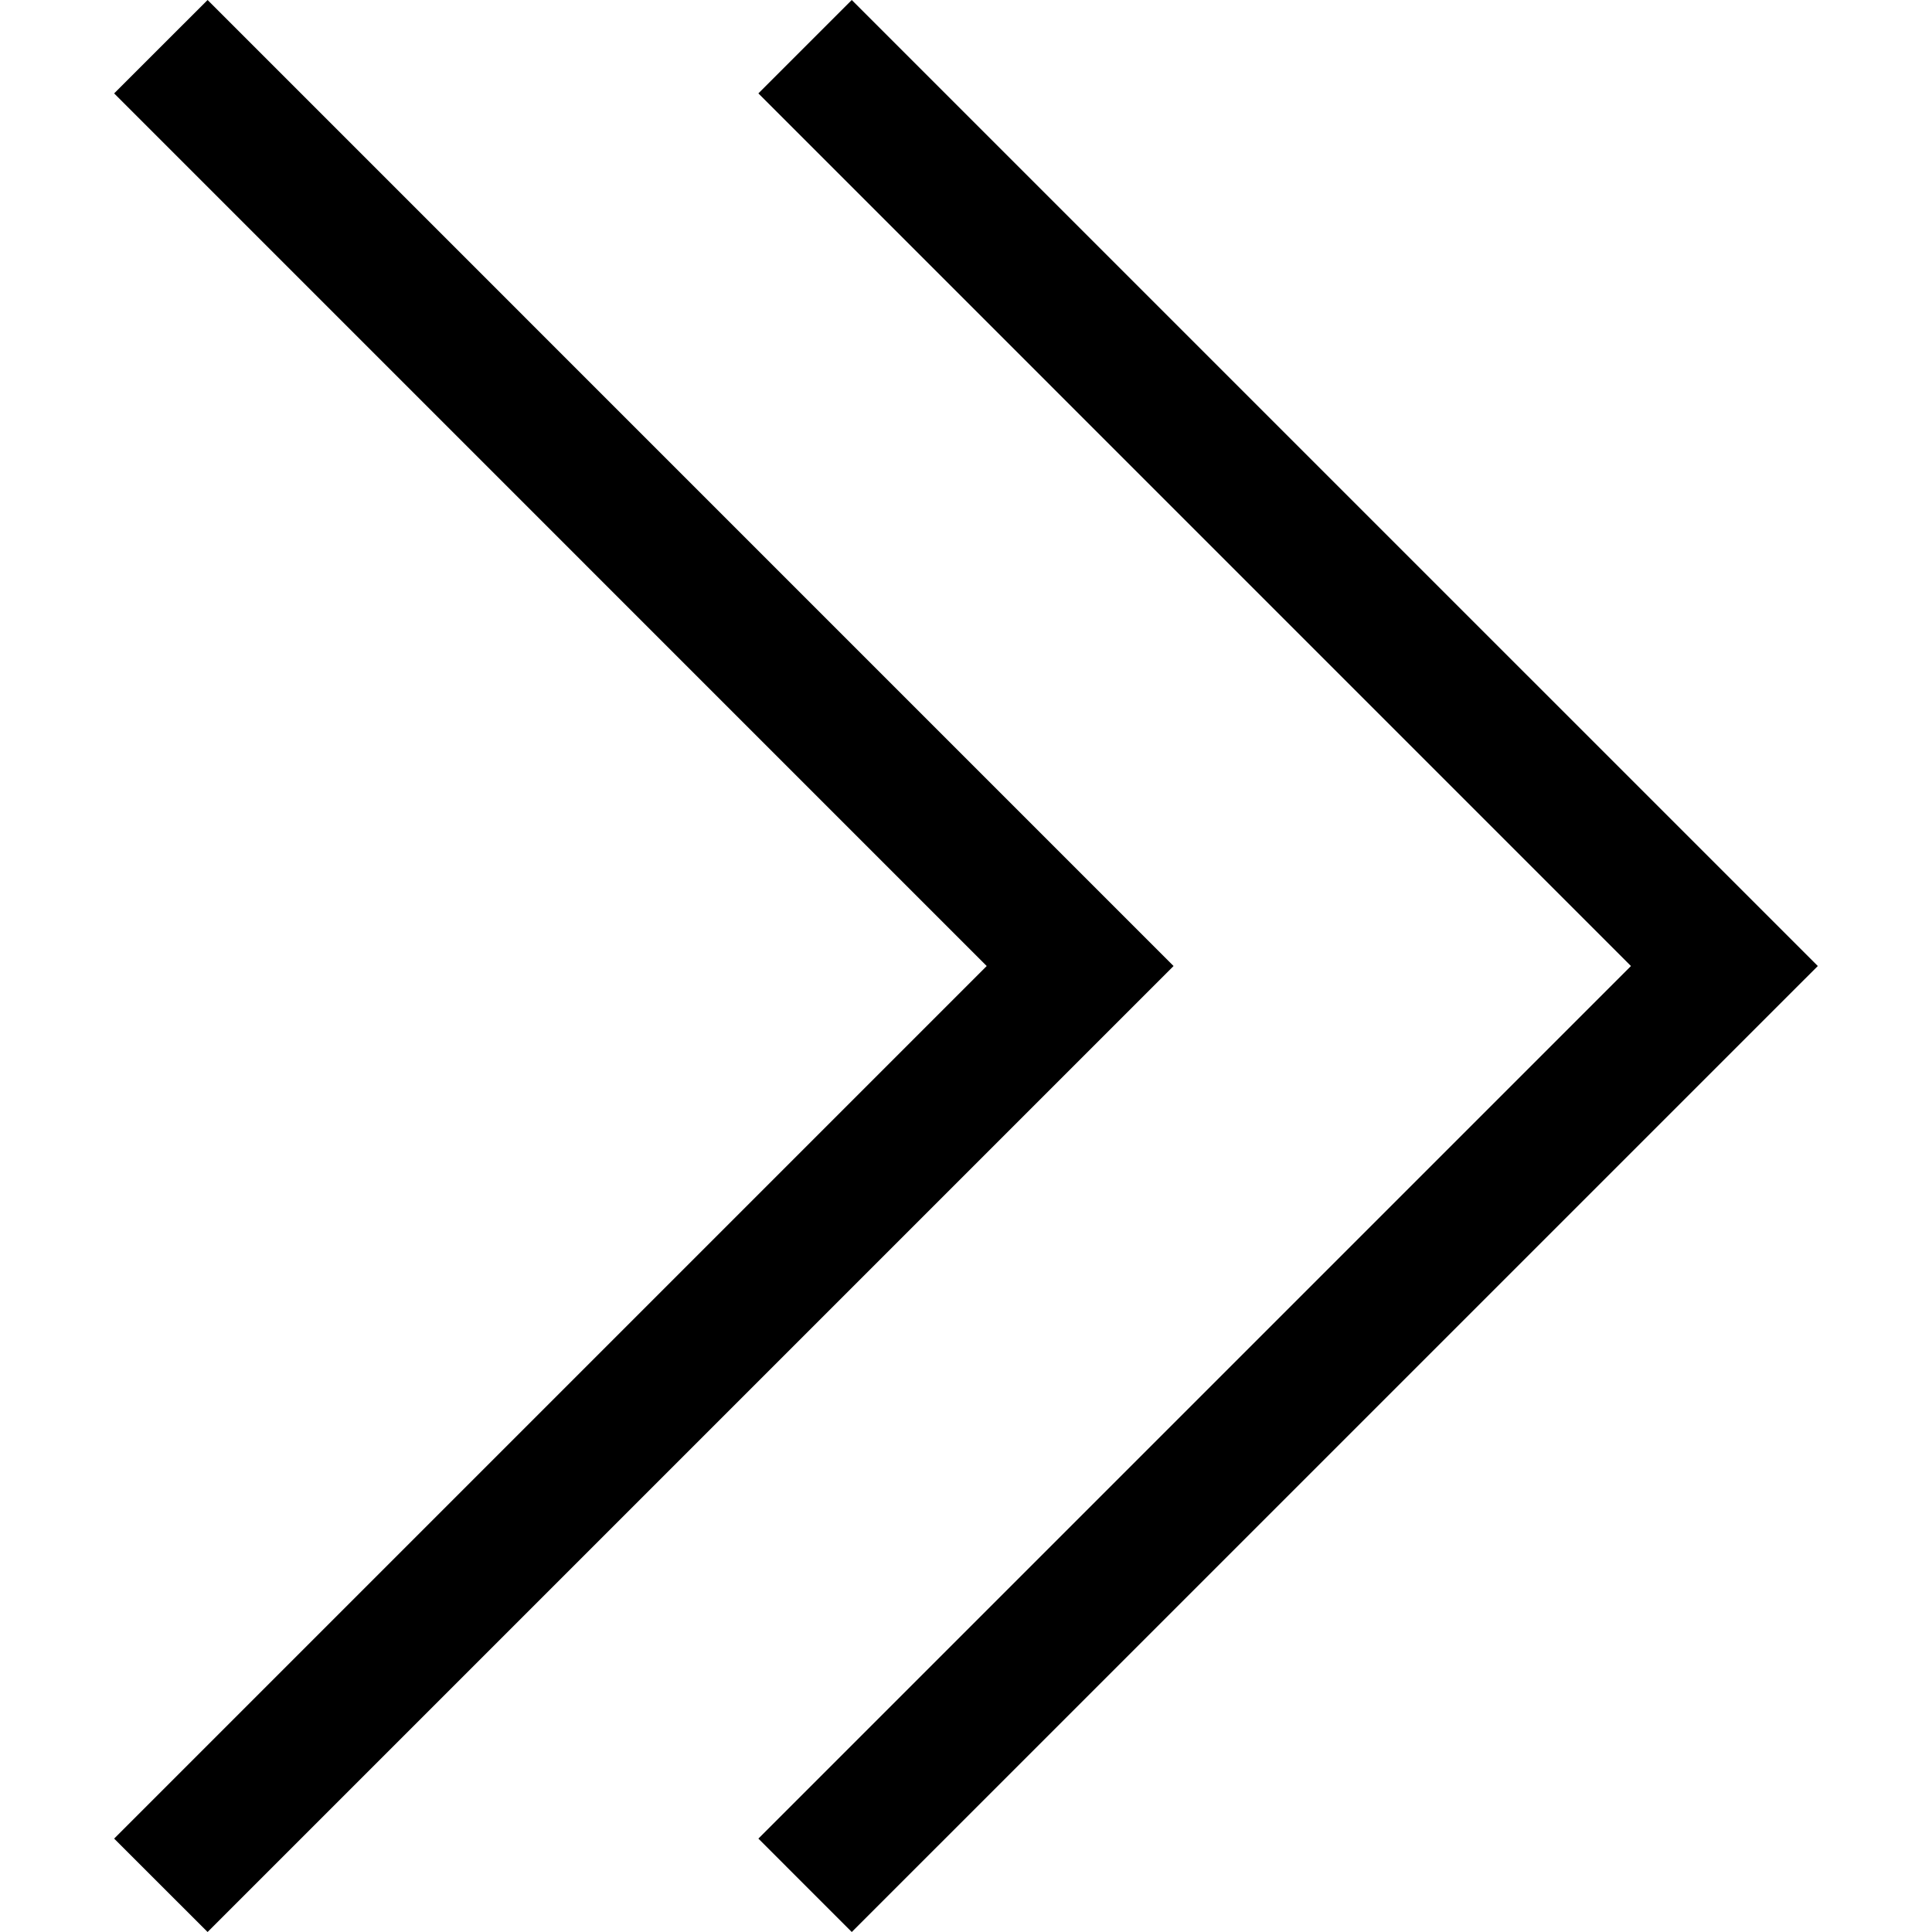
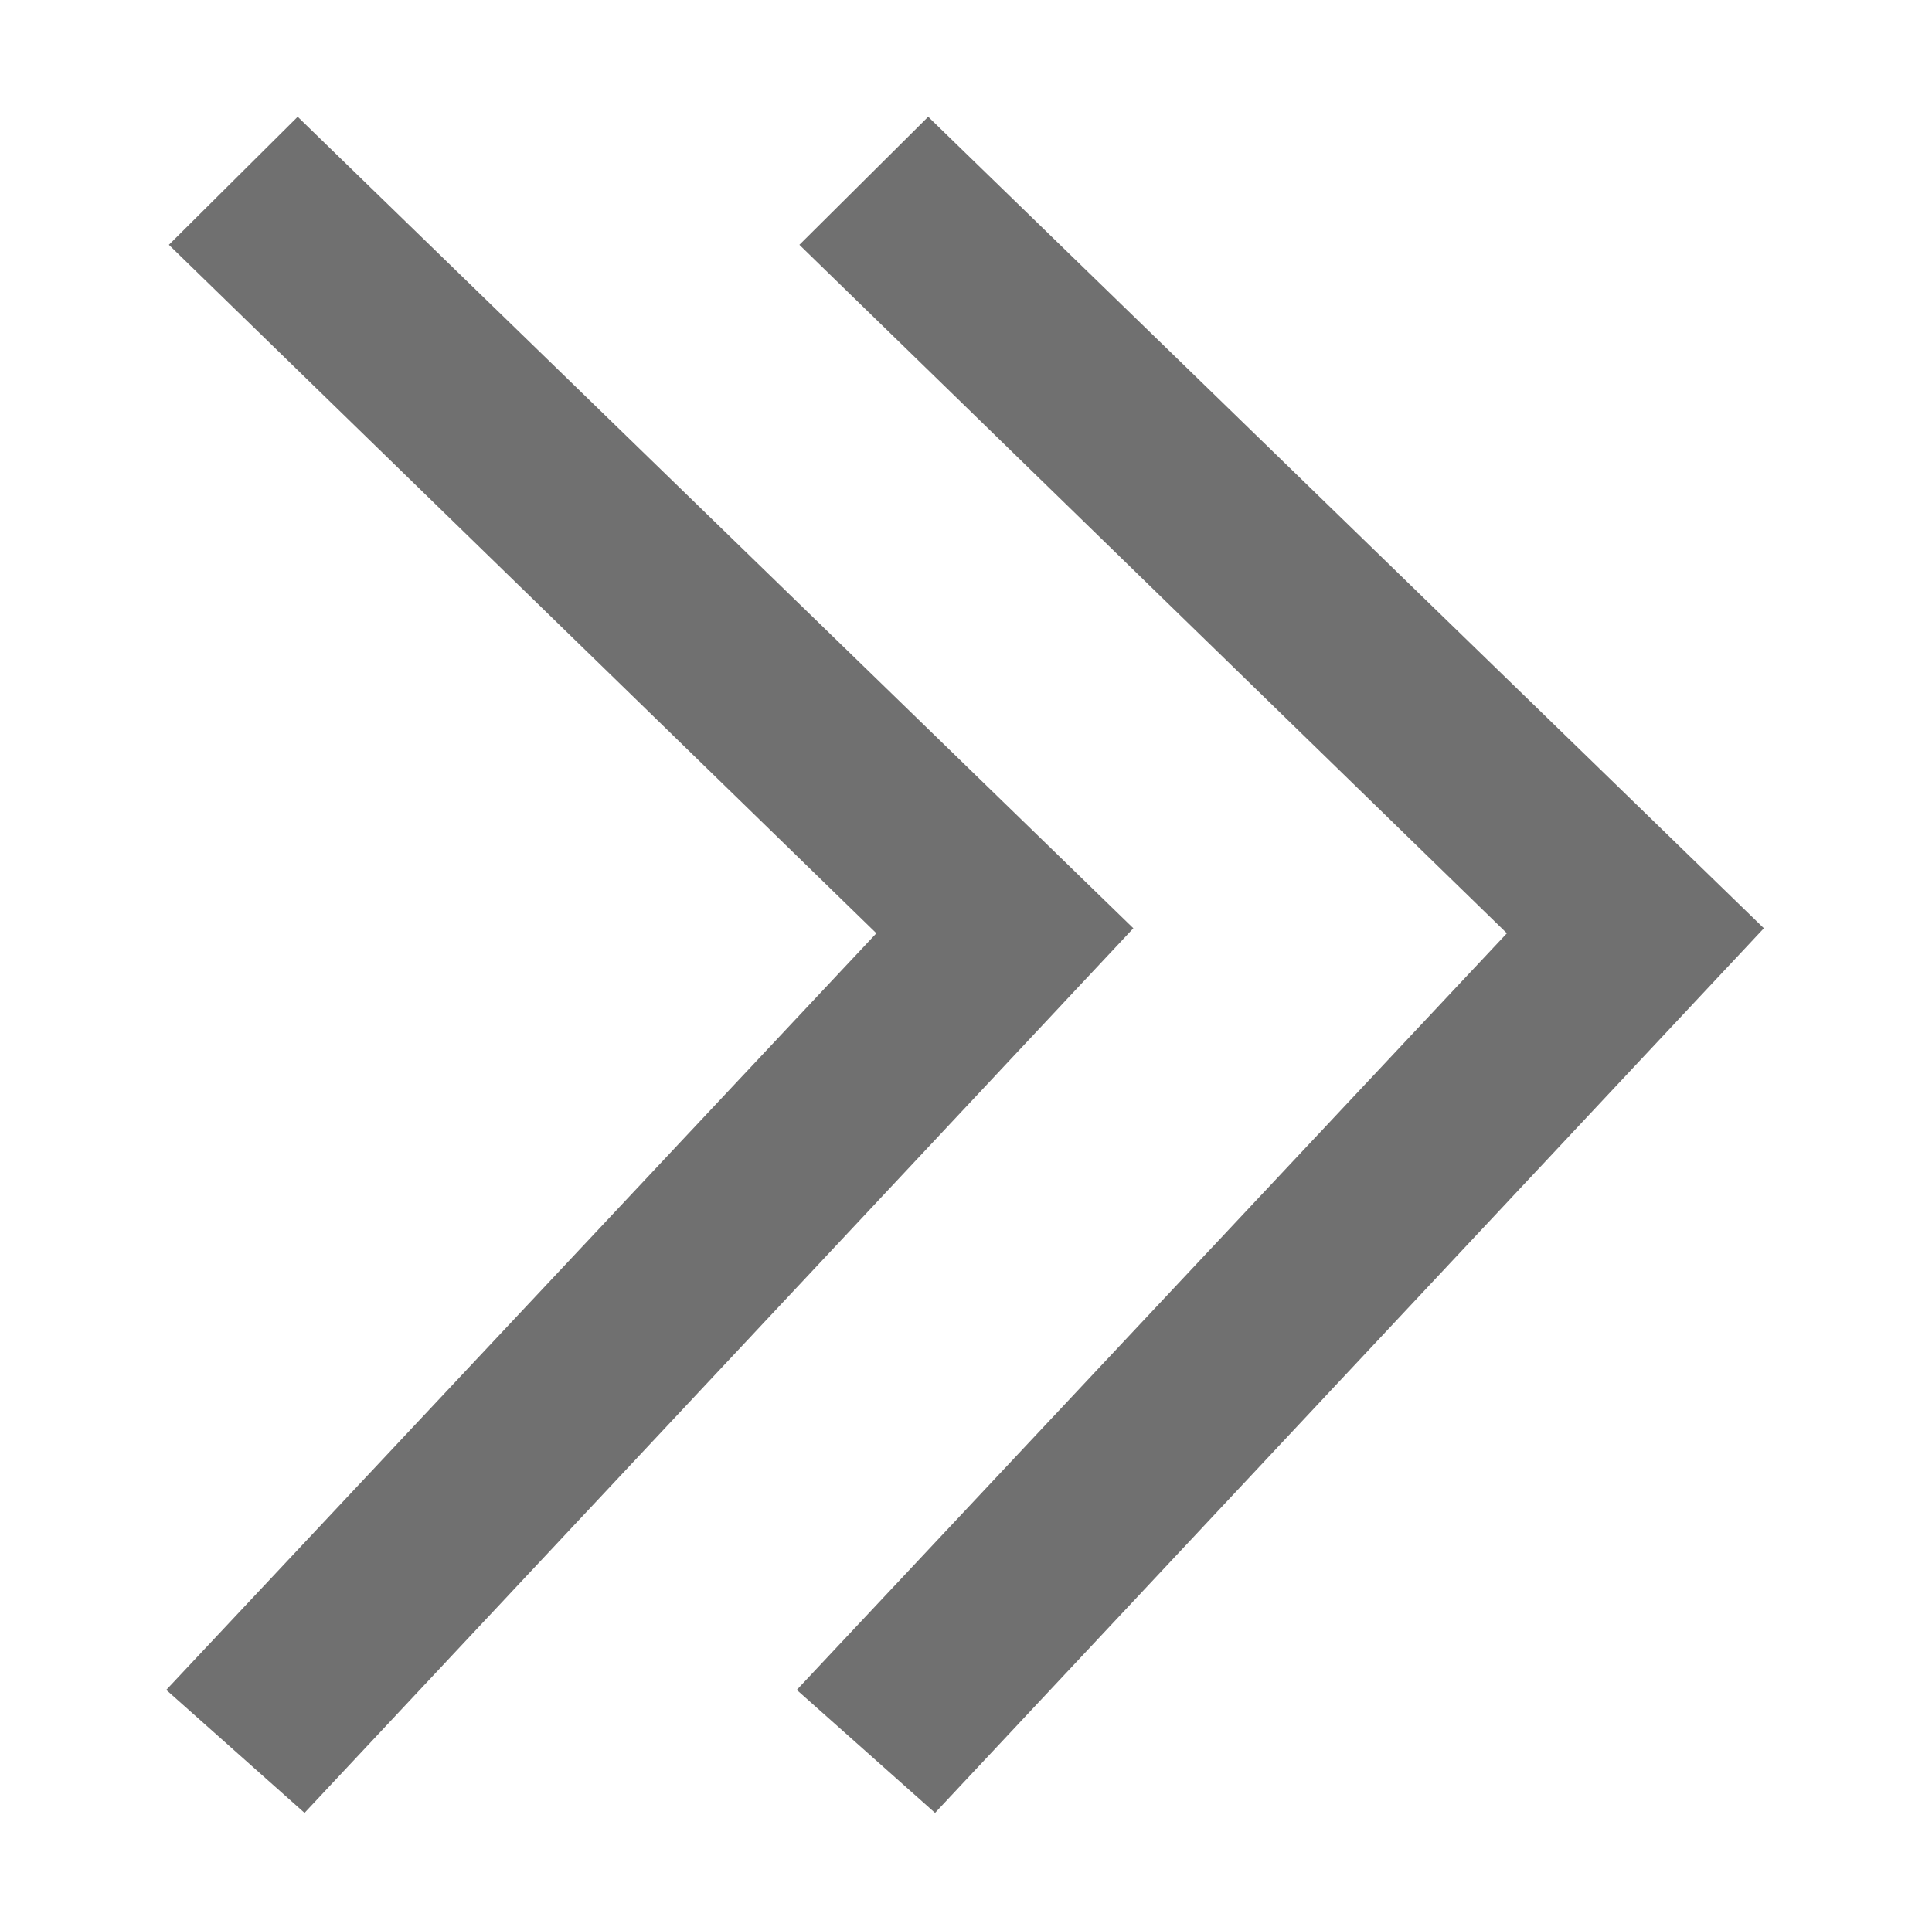
- <svg xmlns="http://www.w3.org/2000/svg" t="1604908149724" class="icon" viewBox="0 0 1024 1024" version="1.1" p-id="3884" width="200" height="200">
+ <svg xmlns="http://www.w3.org/2000/svg" t="1605406670211" class="icon" viewBox="0 0 1025 1024" version="1.1" p-id="8798" width="200.195" height="200">
  <defs>
    <style type="text/css" />
  </defs>
-   <path d="M622.012 512.015L110.027 1024 60.495 974.498l462.483-462.483L60.495 49.502 110.027 0l511.985 512.015z m0 0" p-id="3885" />
-   <path d="M963.475 512.015L451.46 1024 401.958 974.498l462.483-462.483L401.958 49.502 451.46 0l512.015 512.015z m0 0" p-id="3886" />
+   <path d="M601.29 492.596l-443.358-430.617-68.337 67.94 375.353 365.338-376.749 401.5 73.372 65.243 439.719-469.404zM422.709 896.757l73.371 65.243 439.721-469.405-443.358-430.615-68.337 67.94 375.353 365.338-376.75 401.5z" fill="#707070" p-id="8799" />
</svg>
